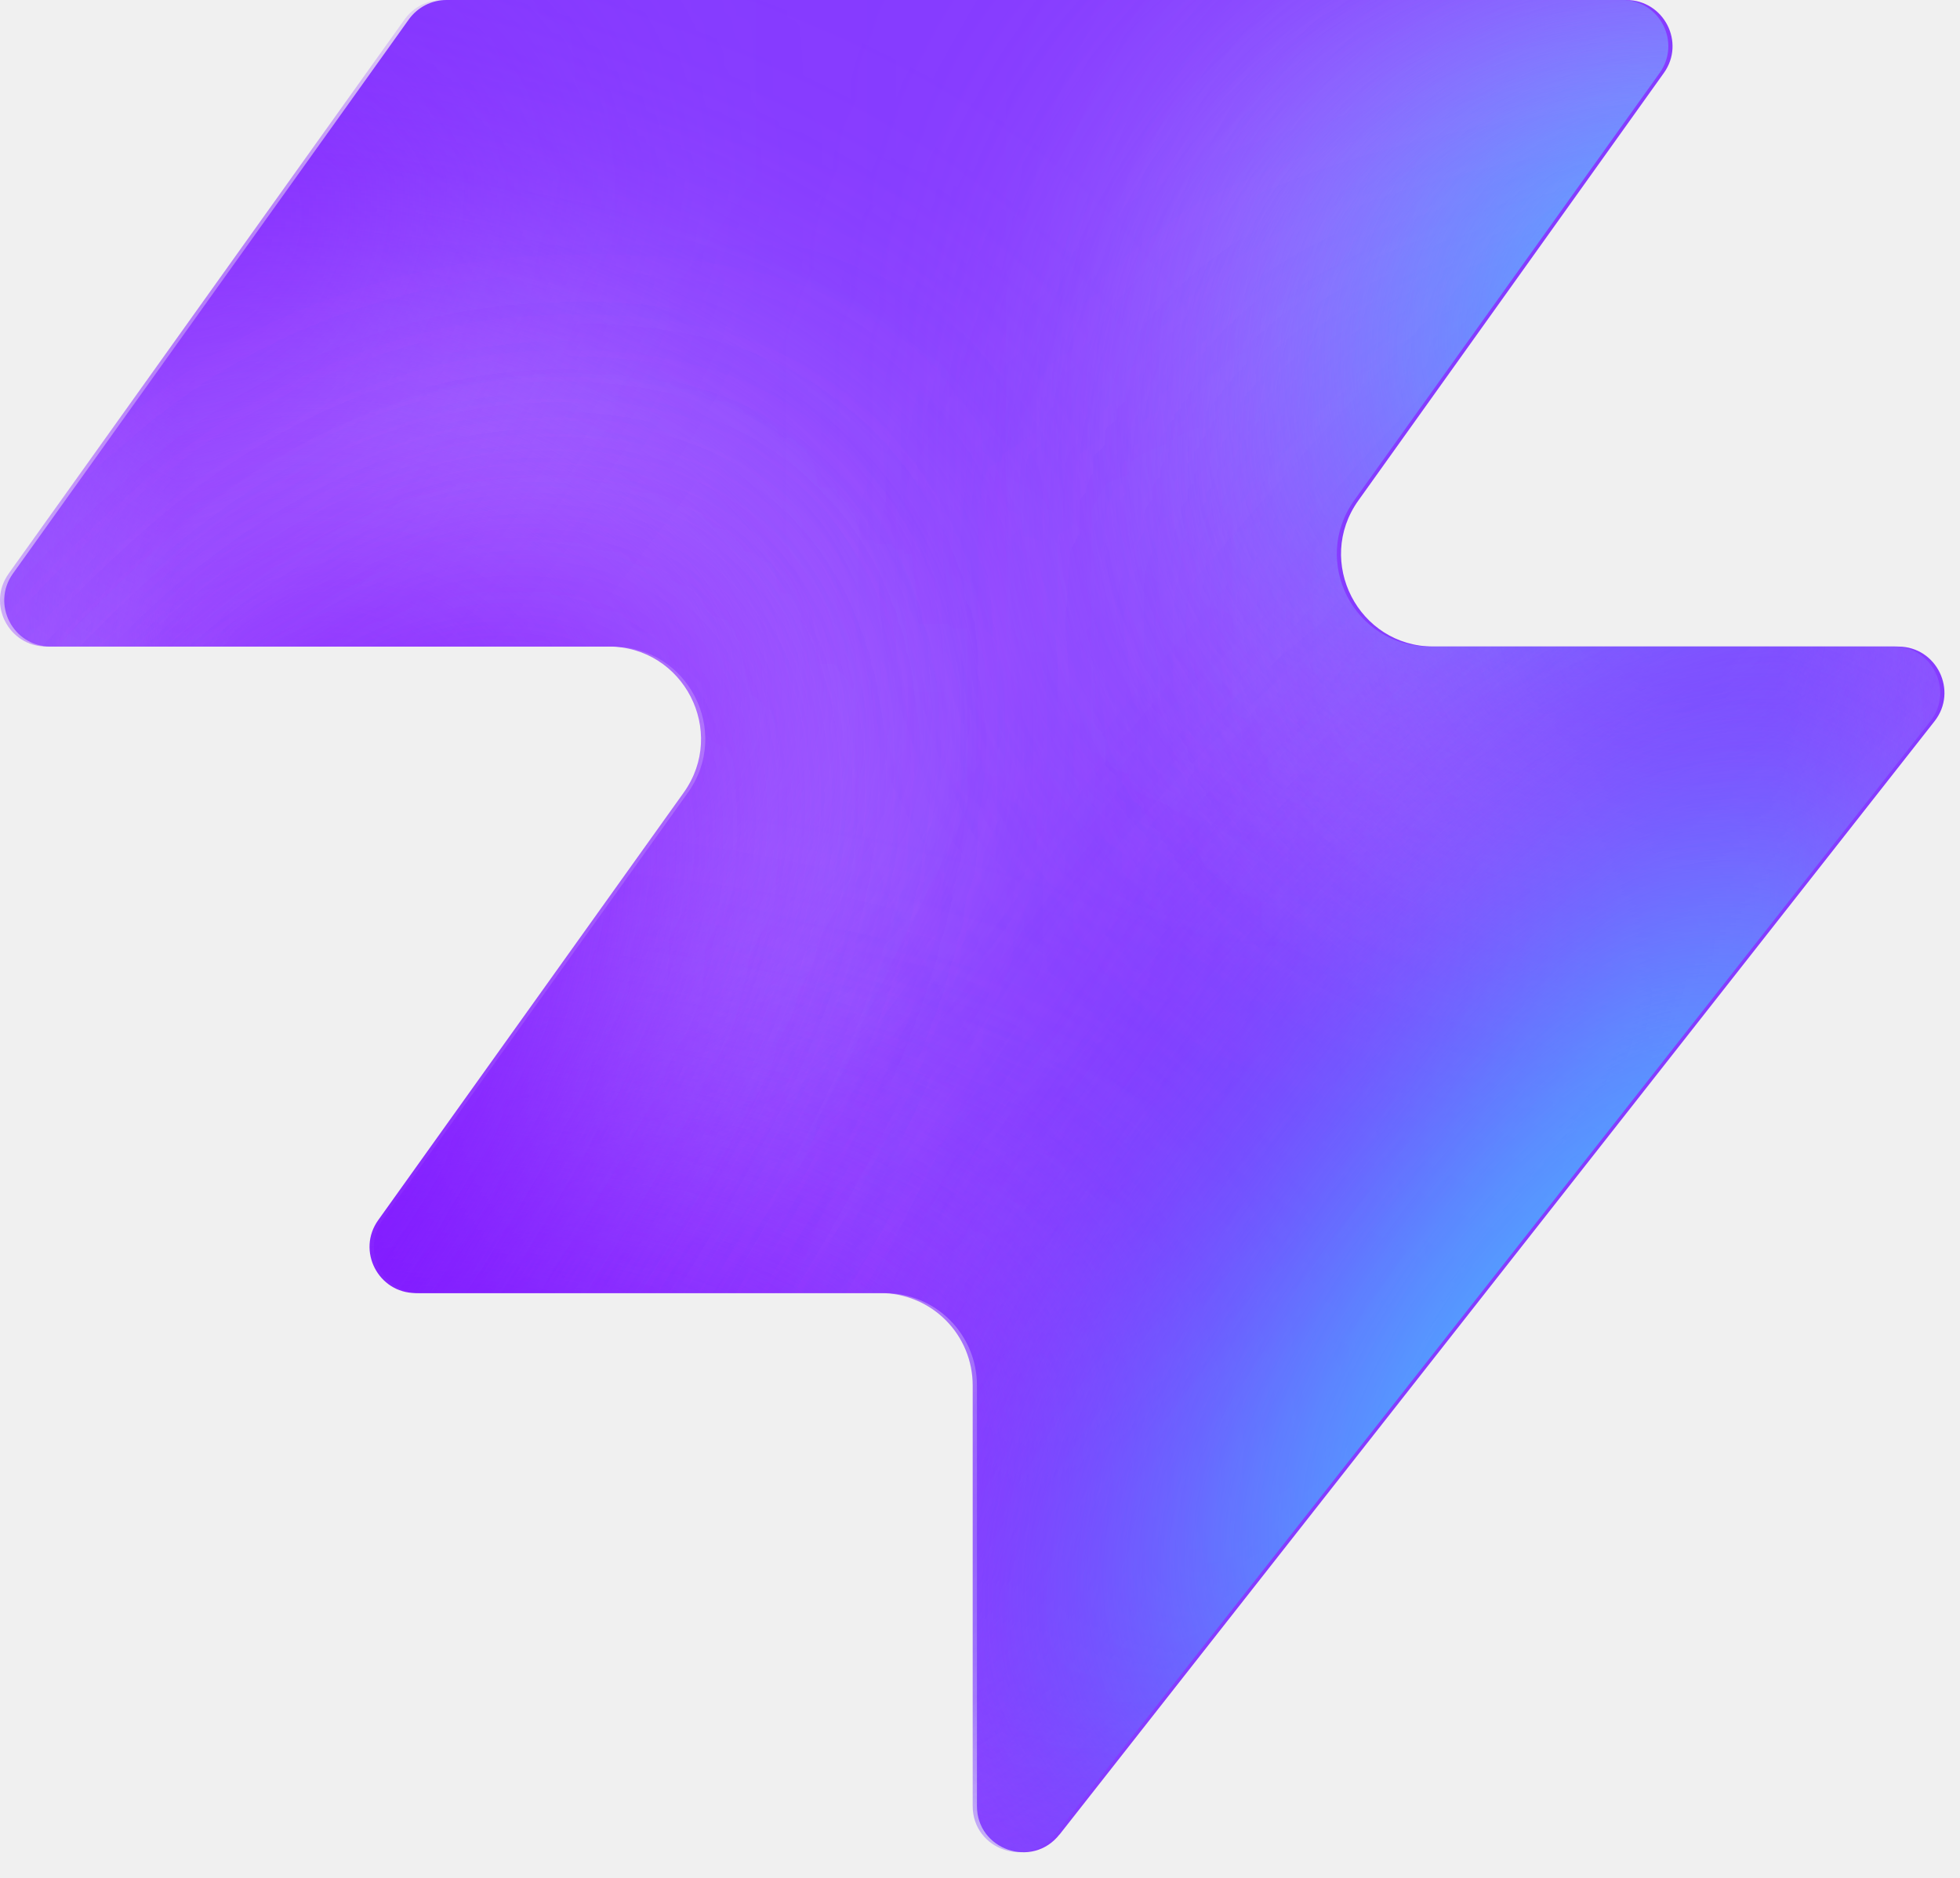
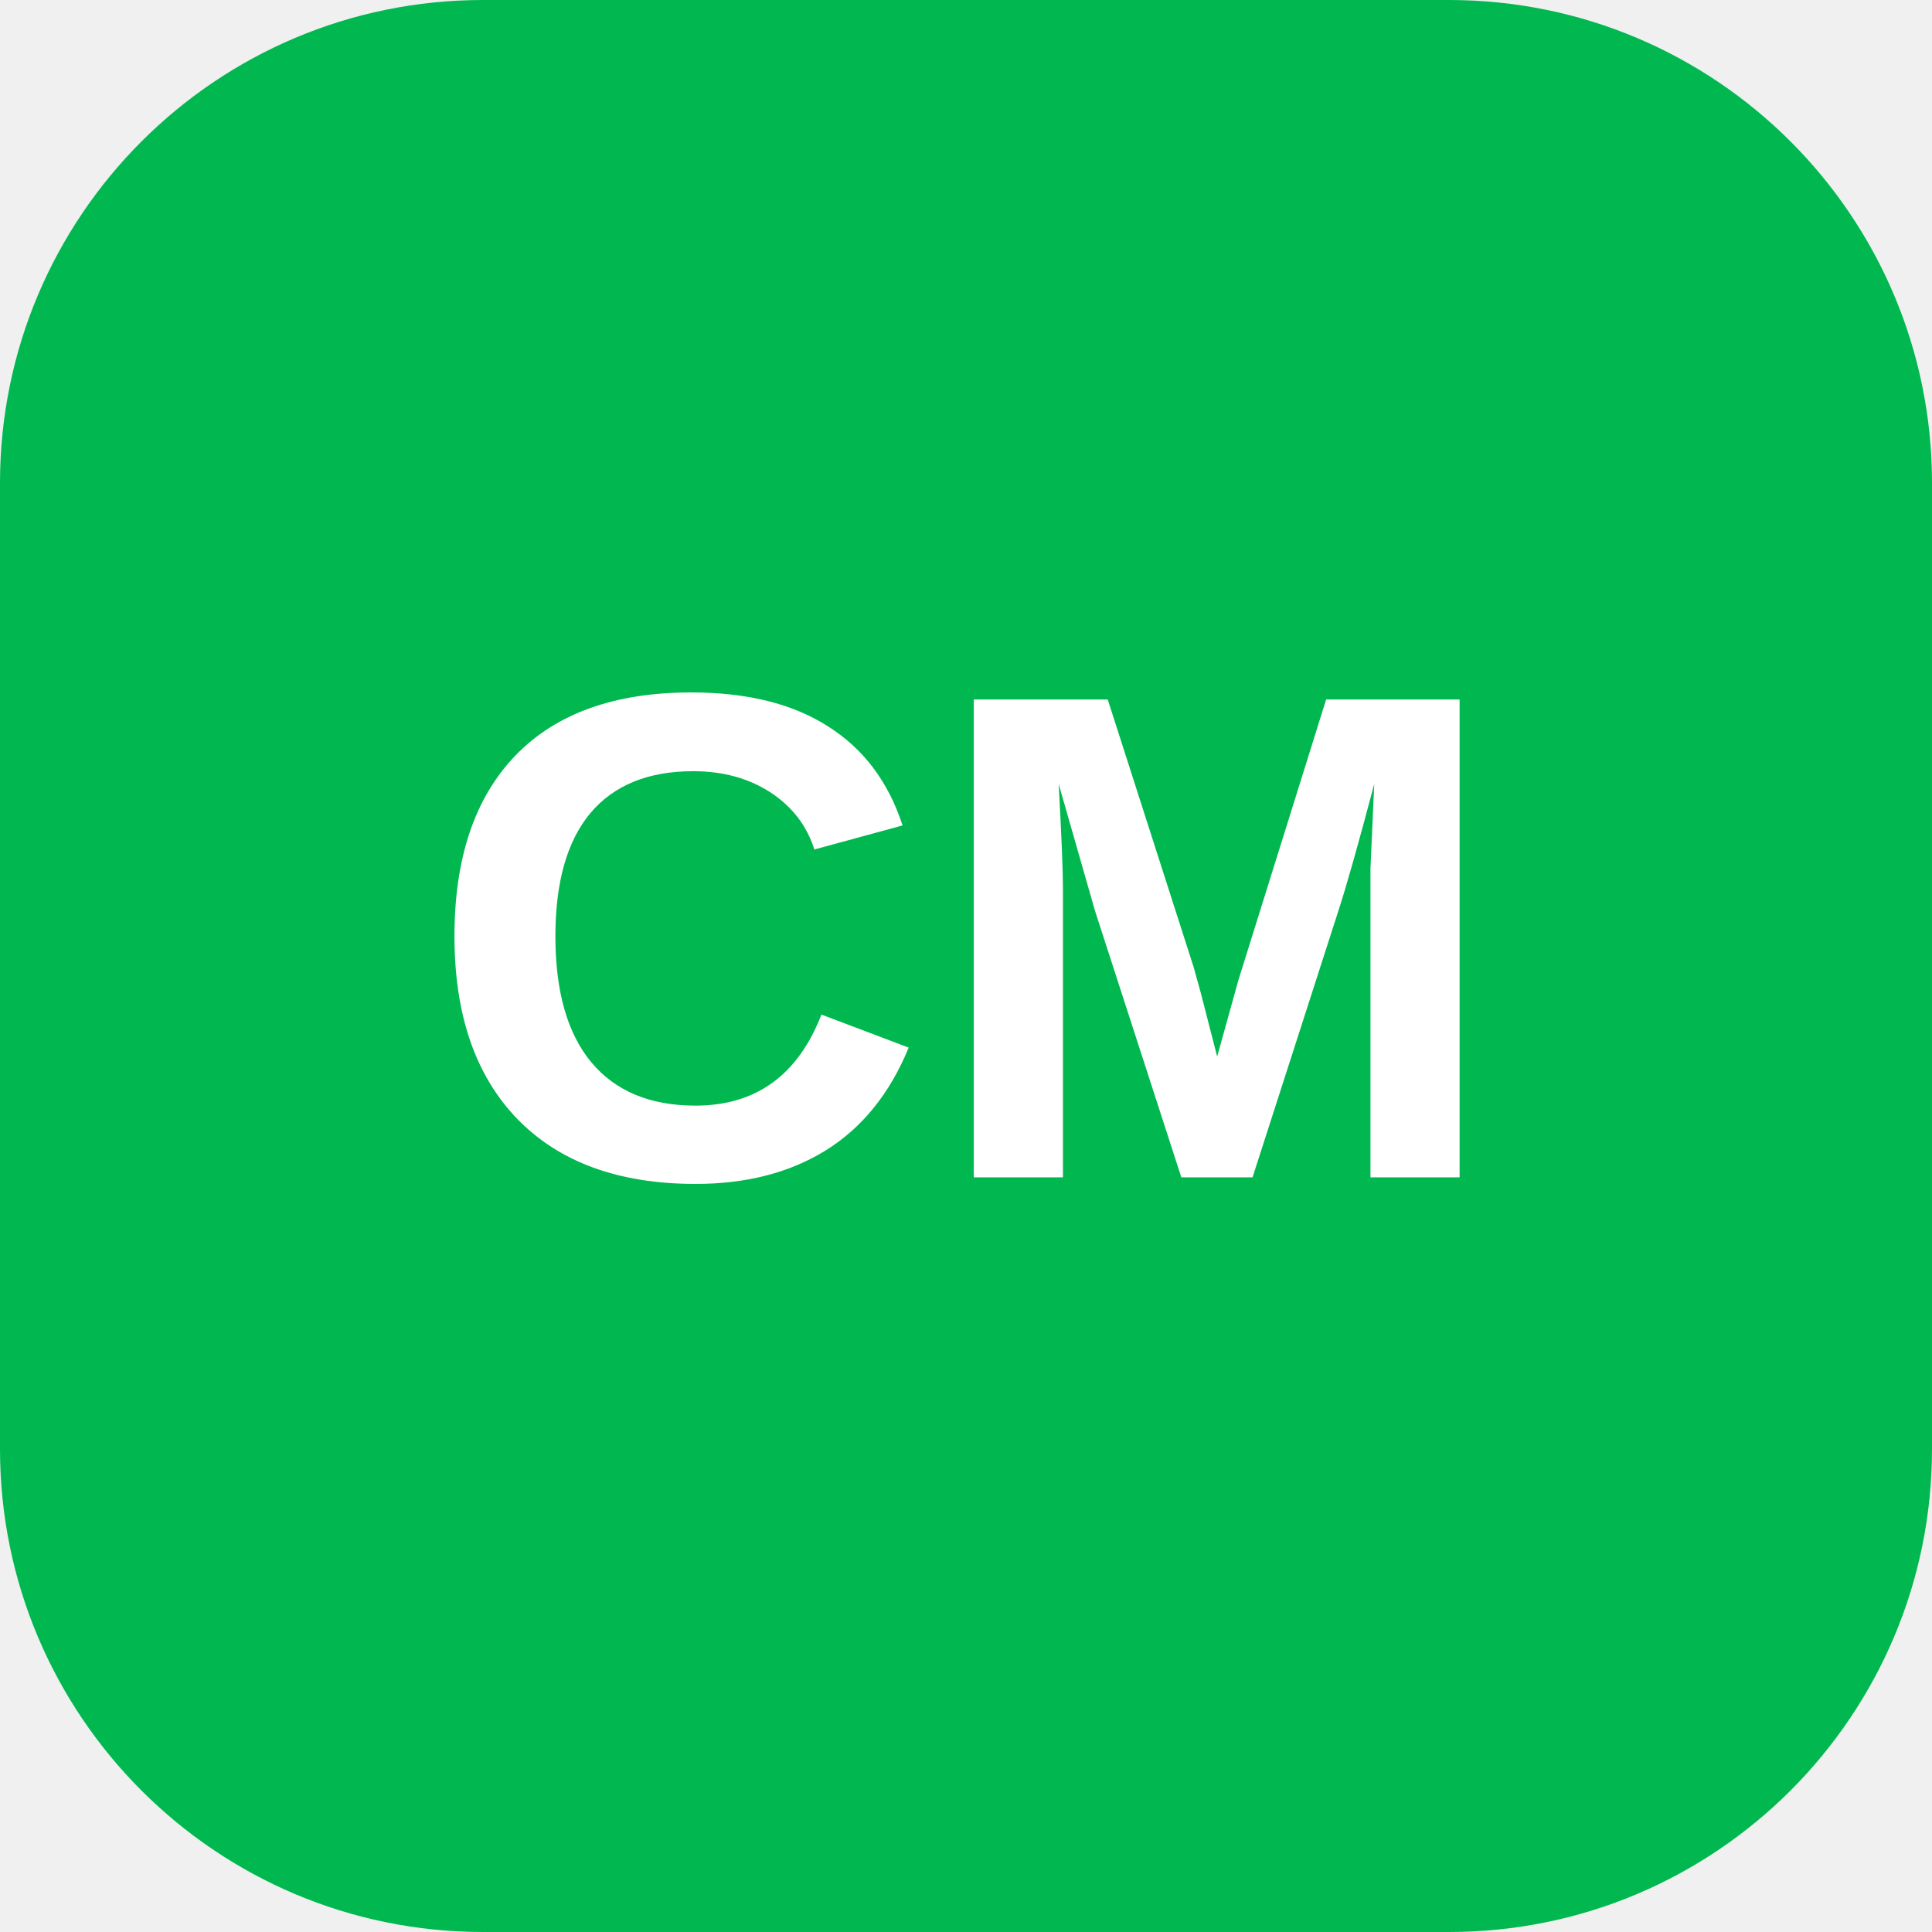
- <svg xmlns="http://www.w3.org/2000/svg" width="48" height="46" fill="none" viewBox="0 0 48 46">
-   <path fill="#863bff" d="M25.946 44.938c-.664.845-2.021.375-2.021-.698V33.937a2.26 2.26 0 0 0-2.262-2.262H10.287c-.92 0-1.456-1.04-.92-1.788l7.48-10.471c1.07-1.497 0-3.578-1.842-3.578H1.237c-.92 0-1.456-1.04-.92-1.788L10.013.474c.214-.297.556-.474.92-.474h28.894c.92 0 1.456 1.04.92 1.788l-7.48 10.471c-1.07 1.498 0 3.579 1.842 3.579h11.377c.943 0 1.473 1.088.89 1.83L25.947 44.94z" style="fill:#863bff;fill:color(display-p3 .525 .23 1);fill-opacity:1" />
-   <mask id="a" width="48" height="46" x="0" y="0" maskUnits="userSpaceOnUse" style="mask-type:alpha">
-     <path fill="#000" d="M25.842 44.938c-.664.844-2.021.375-2.021-.698V33.937a2.26 2.26 0 0 0-2.262-2.262H10.183c-.92 0-1.456-1.04-.92-1.788l7.48-10.471c1.07-1.498 0-3.579-1.842-3.579H1.133c-.92 0-1.456-1.04-.92-1.787L9.91.473c.214-.297.556-.474.92-.474h28.894c.92 0 1.456 1.04.92 1.788l-7.48 10.471c-1.07 1.498 0 3.578 1.842 3.578h11.377c.943 0 1.473 1.088.89 1.832L25.843 44.94z" style="fill:#000;fill-opacity:1" />
-   </mask>
-   <g mask="url(#a)">
-     <g filter="url(#b)">
-       <ellipse cx="5.508" cy="14.704" fill="#ede6ff" rx="5.508" ry="14.704" style="fill:#ede6ff;fill:color(display-p3 .927 .903 1);fill-opacity:1" transform="matrix(.00324 1 1 -.00324 -4.47 31.516)" />
-     </g>
-     <g filter="url(#c)">
-       <ellipse cx="10.399" cy="29.851" fill="#ede6ff" rx="10.399" ry="29.851" style="fill:#ede6ff;fill:color(display-p3 .927 .903 1);fill-opacity:1" transform="matrix(.00324 1 1 -.00324 -39.328 7.883)" />
-     </g>
-     <g filter="url(#d)">
-       <ellipse cx="5.508" cy="30.487" fill="#7e14ff" rx="5.508" ry="30.487" style="fill:#7e14ff;fill:color(display-p3 .492 .077 1);fill-opacity:1" transform="rotate(89.814 -25.913 -14.639)scale(1 -1)" />
-     </g>
-     <g filter="url(#e)">
-       <ellipse cx="5.508" cy="30.599" fill="#7e14ff" rx="5.508" ry="30.599" style="fill:#7e14ff;fill:color(display-p3 .492 .077 1);fill-opacity:1" transform="rotate(89.814 -32.644 -3.334)scale(1 -1)" />
-     </g>
-     <g filter="url(#f)">
-       <ellipse cx="5.508" cy="30.599" fill="#7e14ff" rx="5.508" ry="30.599" style="fill:#7e14ff;fill:color(display-p3 .492 .077 1);fill-opacity:1" transform="matrix(.00324 1 1 -.00324 -34.34 30.47)" />
-     </g>
-     <g filter="url(#g)">
-       <ellipse cx="14.072" cy="22.078" fill="#ede6ff" rx="14.072" ry="22.078" style="fill:#ede6ff;fill:color(display-p3 .927 .903 1);fill-opacity:1" transform="rotate(93.35 24.506 48.493)scale(-1 1)" />
-     </g>
-     <g filter="url(#h)">
-       <ellipse cx="3.47" cy="21.501" fill="#7e14ff" rx="3.47" ry="21.501" style="fill:#7e14ff;fill:color(display-p3 .492 .077 1);fill-opacity:1" transform="rotate(89.009 28.708 47.59)scale(-1 1)" />
-     </g>
-     <g filter="url(#i)">
-       <ellipse cx="3.47" cy="21.501" fill="#7e14ff" rx="3.47" ry="21.501" style="fill:#7e14ff;fill:color(display-p3 .492 .077 1);fill-opacity:1" transform="rotate(89.009 28.708 47.59)scale(-1 1)" />
-     </g>
-     <g filter="url(#j)">
-       <ellipse cx=".387" cy="8.972" fill="#7e14ff" rx="4.407" ry="29.108" style="fill:#7e14ff;fill:color(display-p3 .492 .077 1);fill-opacity:1" transform="rotate(39.51 .387 8.972)" />
-     </g>
-     <g filter="url(#k)">
-       <ellipse cx="47.523" cy="-6.092" fill="#7e14ff" rx="4.407" ry="29.108" style="fill:#7e14ff;fill:color(display-p3 .492 .077 1);fill-opacity:1" transform="rotate(37.892 47.523 -6.092)" />
-     </g>
-     <g filter="url(#l)">
-       <ellipse cx="41.412" cy="6.333" fill="#47bfff" rx="5.971" ry="9.665" style="fill:#47bfff;fill:color(display-p3 .28 .748 1);fill-opacity:1" transform="rotate(37.892 41.412 6.333)" />
-     </g>
-     <g filter="url(#m)">
-       <ellipse cx="-1.879" cy="38.332" fill="#7e14ff" rx="4.407" ry="29.108" style="fill:#7e14ff;fill:color(display-p3 .492 .077 1);fill-opacity:1" transform="rotate(37.892 -1.88 38.332)" />
-     </g>
-     <g filter="url(#n)">
-       <ellipse cx="-1.879" cy="38.332" fill="#7e14ff" rx="4.407" ry="29.108" style="fill:#7e14ff;fill:color(display-p3 .492 .077 1);fill-opacity:1" transform="rotate(37.892 -1.88 38.332)" />
-     </g>
-     <g filter="url(#o)">
-       <ellipse cx="35.651" cy="29.907" fill="#7e14ff" rx="4.407" ry="29.108" style="fill:#7e14ff;fill:color(display-p3 .492 .077 1);fill-opacity:1" transform="rotate(37.892 35.651 29.907)" />
-     </g>
-     <g filter="url(#p)">
-       <ellipse cx="38.418" cy="32.4" fill="#47bfff" rx="5.971" ry="15.297" style="fill:#47bfff;fill:color(display-p3 .28 .748 1);fill-opacity:1" transform="rotate(37.892 38.418 32.4)" />
-     </g>
-   </g>
-   <defs>
-     <filter id="b" width="60.045" height="41.654" x="-19.77" y="16.149" color-interpolation-filters="sRGB" filterUnits="userSpaceOnUse">
-       <feFlood flood-opacity="0" result="BackgroundImageFix" />
-       <feBlend in="SourceGraphic" in2="BackgroundImageFix" result="shape" />
-       <feGaussianBlur result="effect1_foregroundBlur_2002_17158" stdDeviation="7.659" />
-     </filter>
-     <filter id="c" width="90.34" height="51.437" x="-54.613" y="-7.533" color-interpolation-filters="sRGB" filterUnits="userSpaceOnUse">
-       <feFlood flood-opacity="0" result="BackgroundImageFix" />
-       <feBlend in="SourceGraphic" in2="BackgroundImageFix" result="shape" />
-       <feGaussianBlur result="effect1_foregroundBlur_2002_17158" stdDeviation="7.659" />
-     </filter>
-     <filter id="d" width="79.355" height="29.4" x="-49.64" y="2.03" color-interpolation-filters="sRGB" filterUnits="userSpaceOnUse">
-       <feFlood flood-opacity="0" result="BackgroundImageFix" />
-       <feBlend in="SourceGraphic" in2="BackgroundImageFix" result="shape" />
-       <feGaussianBlur result="effect1_foregroundBlur_2002_17158" stdDeviation="4.596" />
-     </filter>
-     <filter id="e" width="79.579" height="29.4" x="-45.045" y="20.029" color-interpolation-filters="sRGB" filterUnits="userSpaceOnUse">
-       <feFlood flood-opacity="0" result="BackgroundImageFix" />
-       <feBlend in="SourceGraphic" in2="BackgroundImageFix" result="shape" />
-       <feGaussianBlur result="effect1_foregroundBlur_2002_17158" stdDeviation="4.596" />
-     </filter>
-     <filter id="f" width="79.579" height="29.4" x="-43.513" y="21.178" color-interpolation-filters="sRGB" filterUnits="userSpaceOnUse">
-       <feFlood flood-opacity="0" result="BackgroundImageFix" />
-       <feBlend in="SourceGraphic" in2="BackgroundImageFix" result="shape" />
-       <feGaussianBlur result="effect1_foregroundBlur_2002_17158" stdDeviation="4.596" />
-     </filter>
-     <filter id="g" width="74.749" height="58.852" x="15.756" y="-17.901" color-interpolation-filters="sRGB" filterUnits="userSpaceOnUse">
-       <feFlood flood-opacity="0" result="BackgroundImageFix" />
-       <feBlend in="SourceGraphic" in2="BackgroundImageFix" result="shape" />
-       <feGaussianBlur result="effect1_foregroundBlur_2002_17158" stdDeviation="7.659" />
-     </filter>
-     <filter id="h" width="61.377" height="25.362" x="23.548" y="2.284" color-interpolation-filters="sRGB" filterUnits="userSpaceOnUse">
-       <feFlood flood-opacity="0" result="BackgroundImageFix" />
-       <feBlend in="SourceGraphic" in2="BackgroundImageFix" result="shape" />
-       <feGaussianBlur result="effect1_foregroundBlur_2002_17158" stdDeviation="4.596" />
-     </filter>
-     <filter id="i" width="61.377" height="25.362" x="23.548" y="2.284" color-interpolation-filters="sRGB" filterUnits="userSpaceOnUse">
-       <feFlood flood-opacity="0" result="BackgroundImageFix" />
-       <feBlend in="SourceGraphic" in2="BackgroundImageFix" result="shape" />
-       <feGaussianBlur result="effect1_foregroundBlur_2002_17158" stdDeviation="4.596" />
-     </filter>
-     <filter id="j" width="56.045" height="63.649" x="-27.636" y="-22.853" color-interpolation-filters="sRGB" filterUnits="userSpaceOnUse">
-       <feFlood flood-opacity="0" result="BackgroundImageFix" />
-       <feBlend in="SourceGraphic" in2="BackgroundImageFix" result="shape" />
-       <feGaussianBlur result="effect1_foregroundBlur_2002_17158" stdDeviation="4.596" />
-     </filter>
-     <filter id="k" width="54.814" height="64.646" x="20.116" y="-38.415" color-interpolation-filters="sRGB" filterUnits="userSpaceOnUse">
-       <feFlood flood-opacity="0" result="BackgroundImageFix" />
-       <feBlend in="SourceGraphic" in2="BackgroundImageFix" result="shape" />
-       <feGaussianBlur result="effect1_foregroundBlur_2002_17158" stdDeviation="4.596" />
-     </filter>
-     <filter id="l" width="33.541" height="35.313" x="24.641" y="-11.323" color-interpolation-filters="sRGB" filterUnits="userSpaceOnUse">
-       <feFlood flood-opacity="0" result="BackgroundImageFix" />
-       <feBlend in="SourceGraphic" in2="BackgroundImageFix" result="shape" />
-       <feGaussianBlur result="effect1_foregroundBlur_2002_17158" stdDeviation="4.596" />
-     </filter>
-     <filter id="m" width="54.814" height="64.646" x="-29.286" y="6.009" color-interpolation-filters="sRGB" filterUnits="userSpaceOnUse">
-       <feFlood flood-opacity="0" result="BackgroundImageFix" />
-       <feBlend in="SourceGraphic" in2="BackgroundImageFix" result="shape" />
-       <feGaussianBlur result="effect1_foregroundBlur_2002_17158" stdDeviation="4.596" />
-     </filter>
-     <filter id="n" width="54.814" height="64.646" x="-29.286" y="6.009" color-interpolation-filters="sRGB" filterUnits="userSpaceOnUse">
-       <feFlood flood-opacity="0" result="BackgroundImageFix" />
-       <feBlend in="SourceGraphic" in2="BackgroundImageFix" result="shape" />
-       <feGaussianBlur result="effect1_foregroundBlur_2002_17158" stdDeviation="4.596" />
-     </filter>
-     <filter id="o" width="54.814" height="64.646" x="8.244" y="-2.416" color-interpolation-filters="sRGB" filterUnits="userSpaceOnUse">
-       <feFlood flood-opacity="0" result="BackgroundImageFix" />
-       <feBlend in="SourceGraphic" in2="BackgroundImageFix" result="shape" />
-       <feGaussianBlur result="effect1_foregroundBlur_2002_17158" stdDeviation="4.596" />
-     </filter>
-     <filter id="p" width="39.409" height="43.623" x="18.713" y="10.588" color-interpolation-filters="sRGB" filterUnits="userSpaceOnUse">
-       <feFlood flood-opacity="0" result="BackgroundImageFix" />
-       <feBlend in="SourceGraphic" in2="BackgroundImageFix" result="shape" />
-       <feGaussianBlur result="effect1_foregroundBlur_2002_17158" stdDeviation="4.596" />
-     </filter>
-   </defs>
+ <svg xmlns="http://www.w3.org/2000/svg" viewBox="0 0 64 64">
+   <rect width="64" height="64" rx="16" fill="#00B84F" />
+   <text x="32" y="39" text-anchor="middle" font-family="Arial, Helvetica, sans-serif" font-size="23" font-weight="800" fill="white">
+     CM
+   </text>
</svg>
